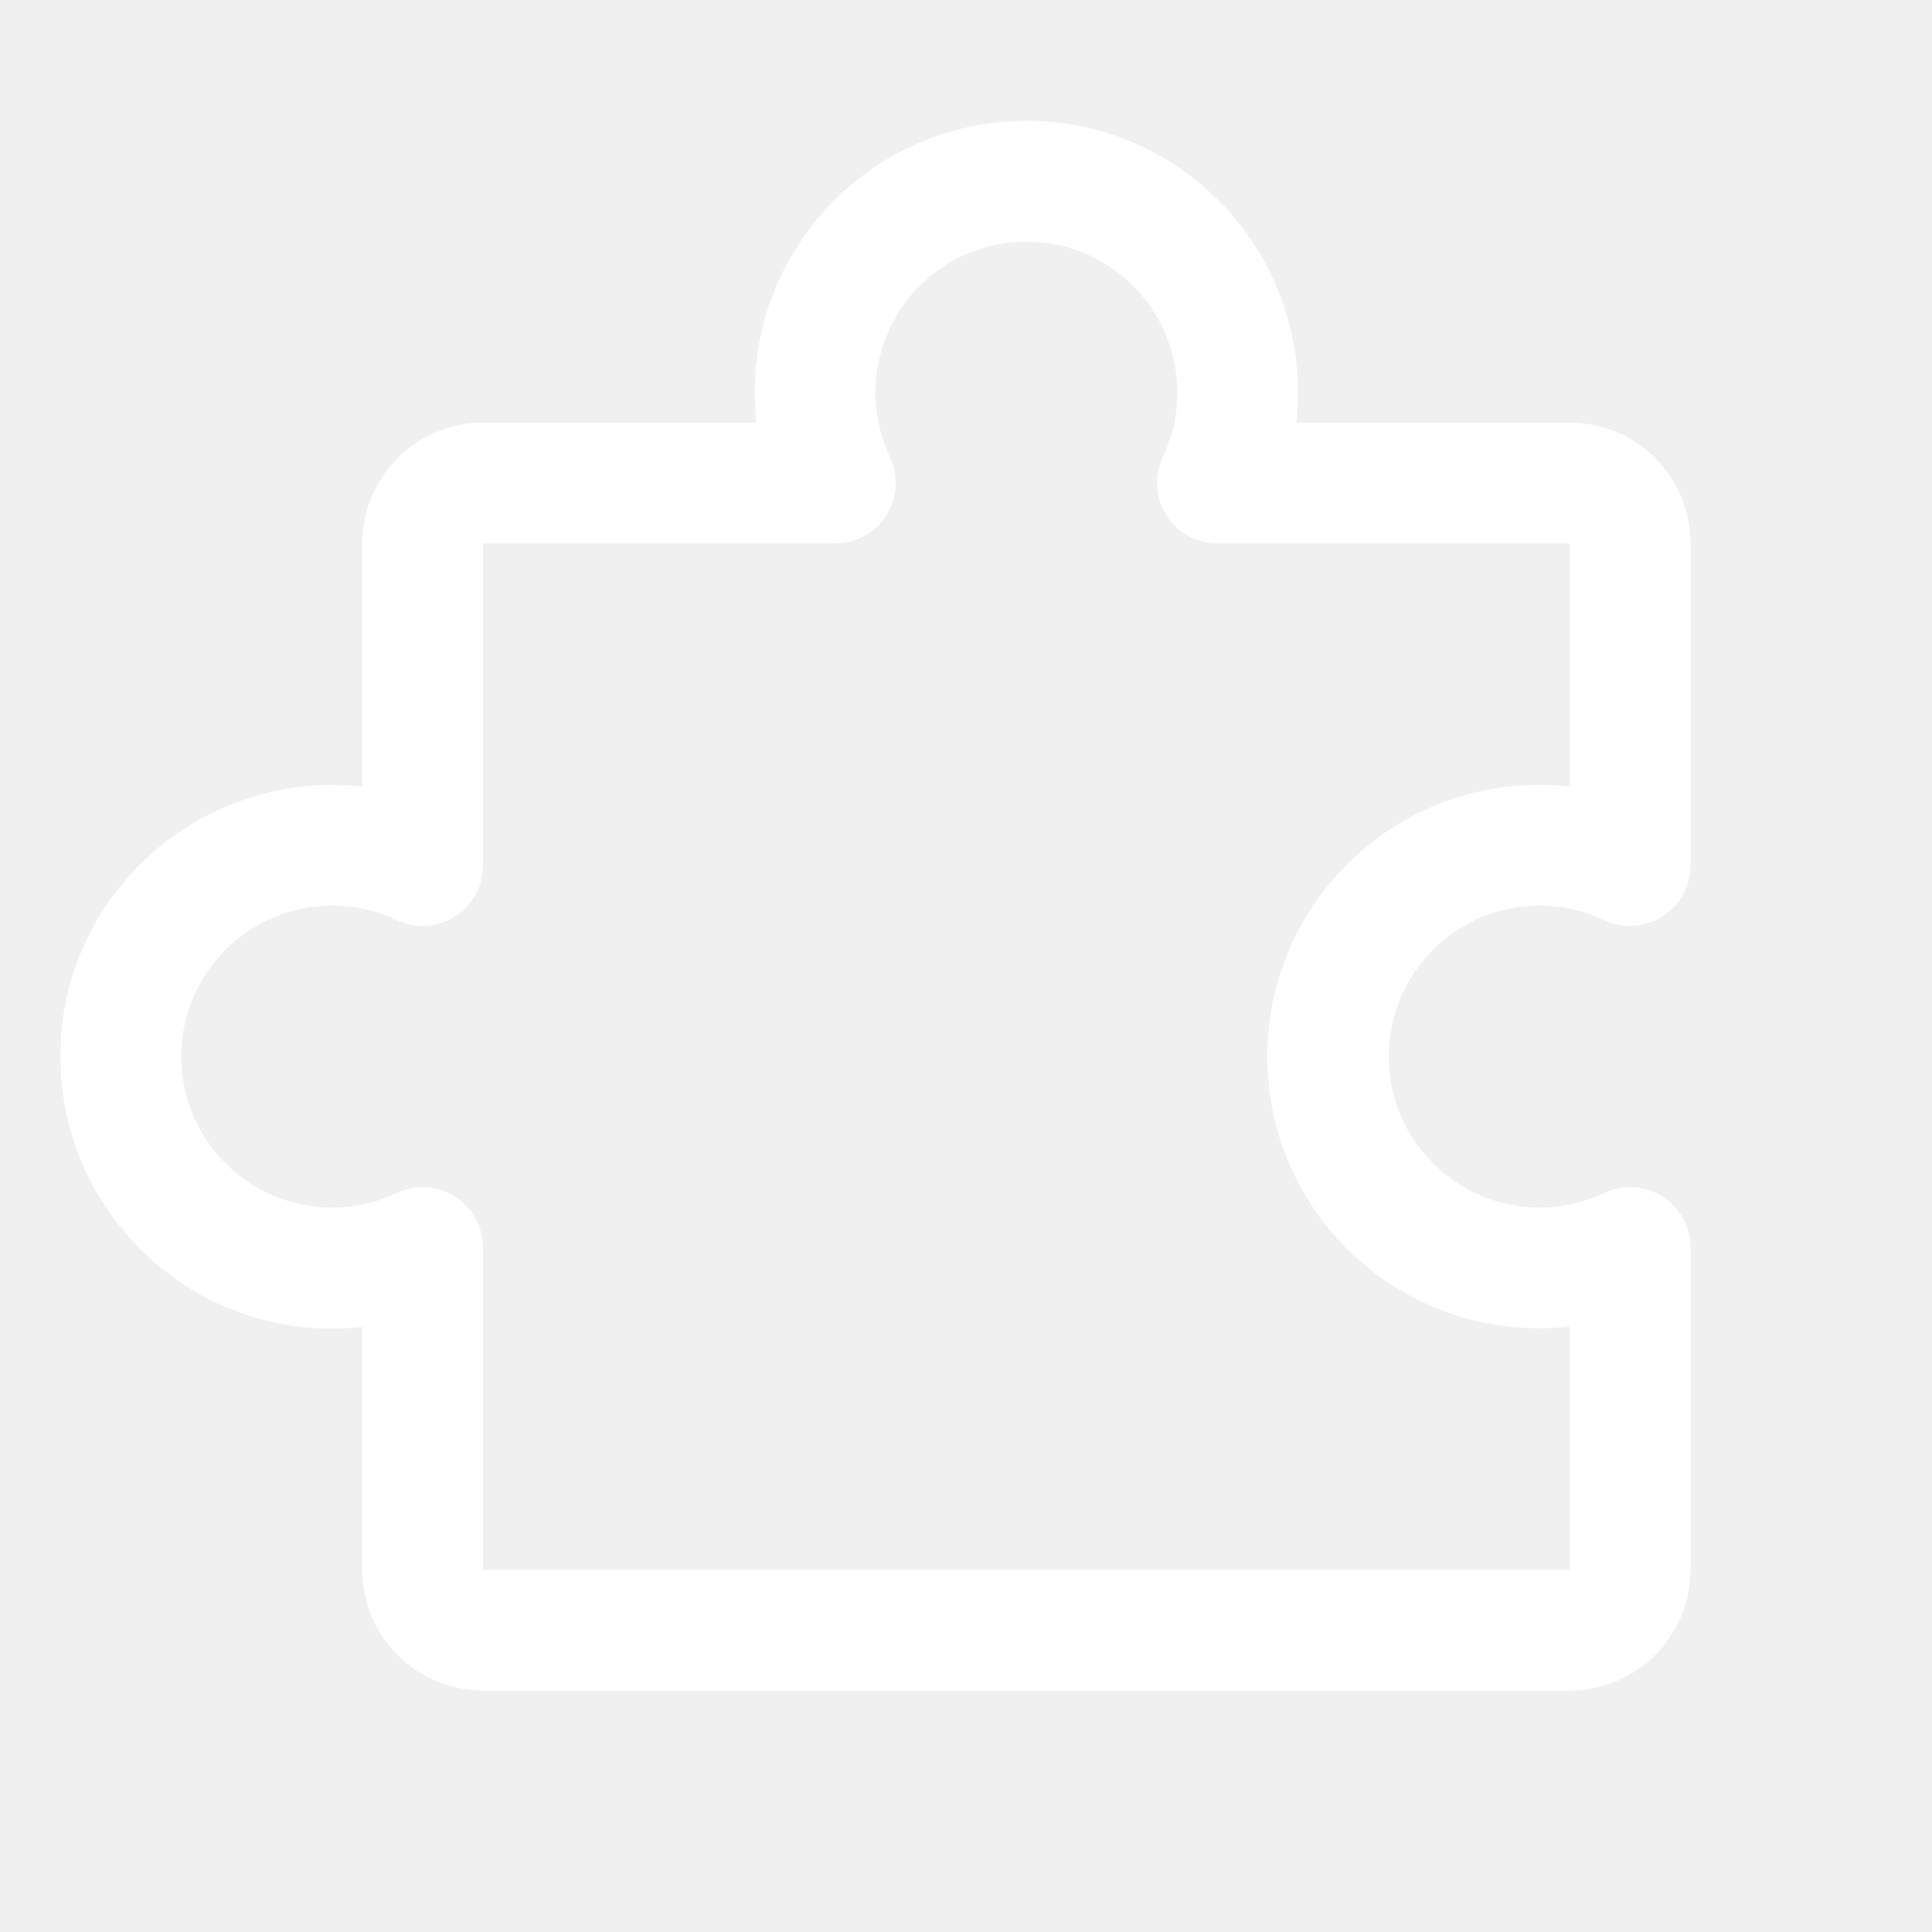
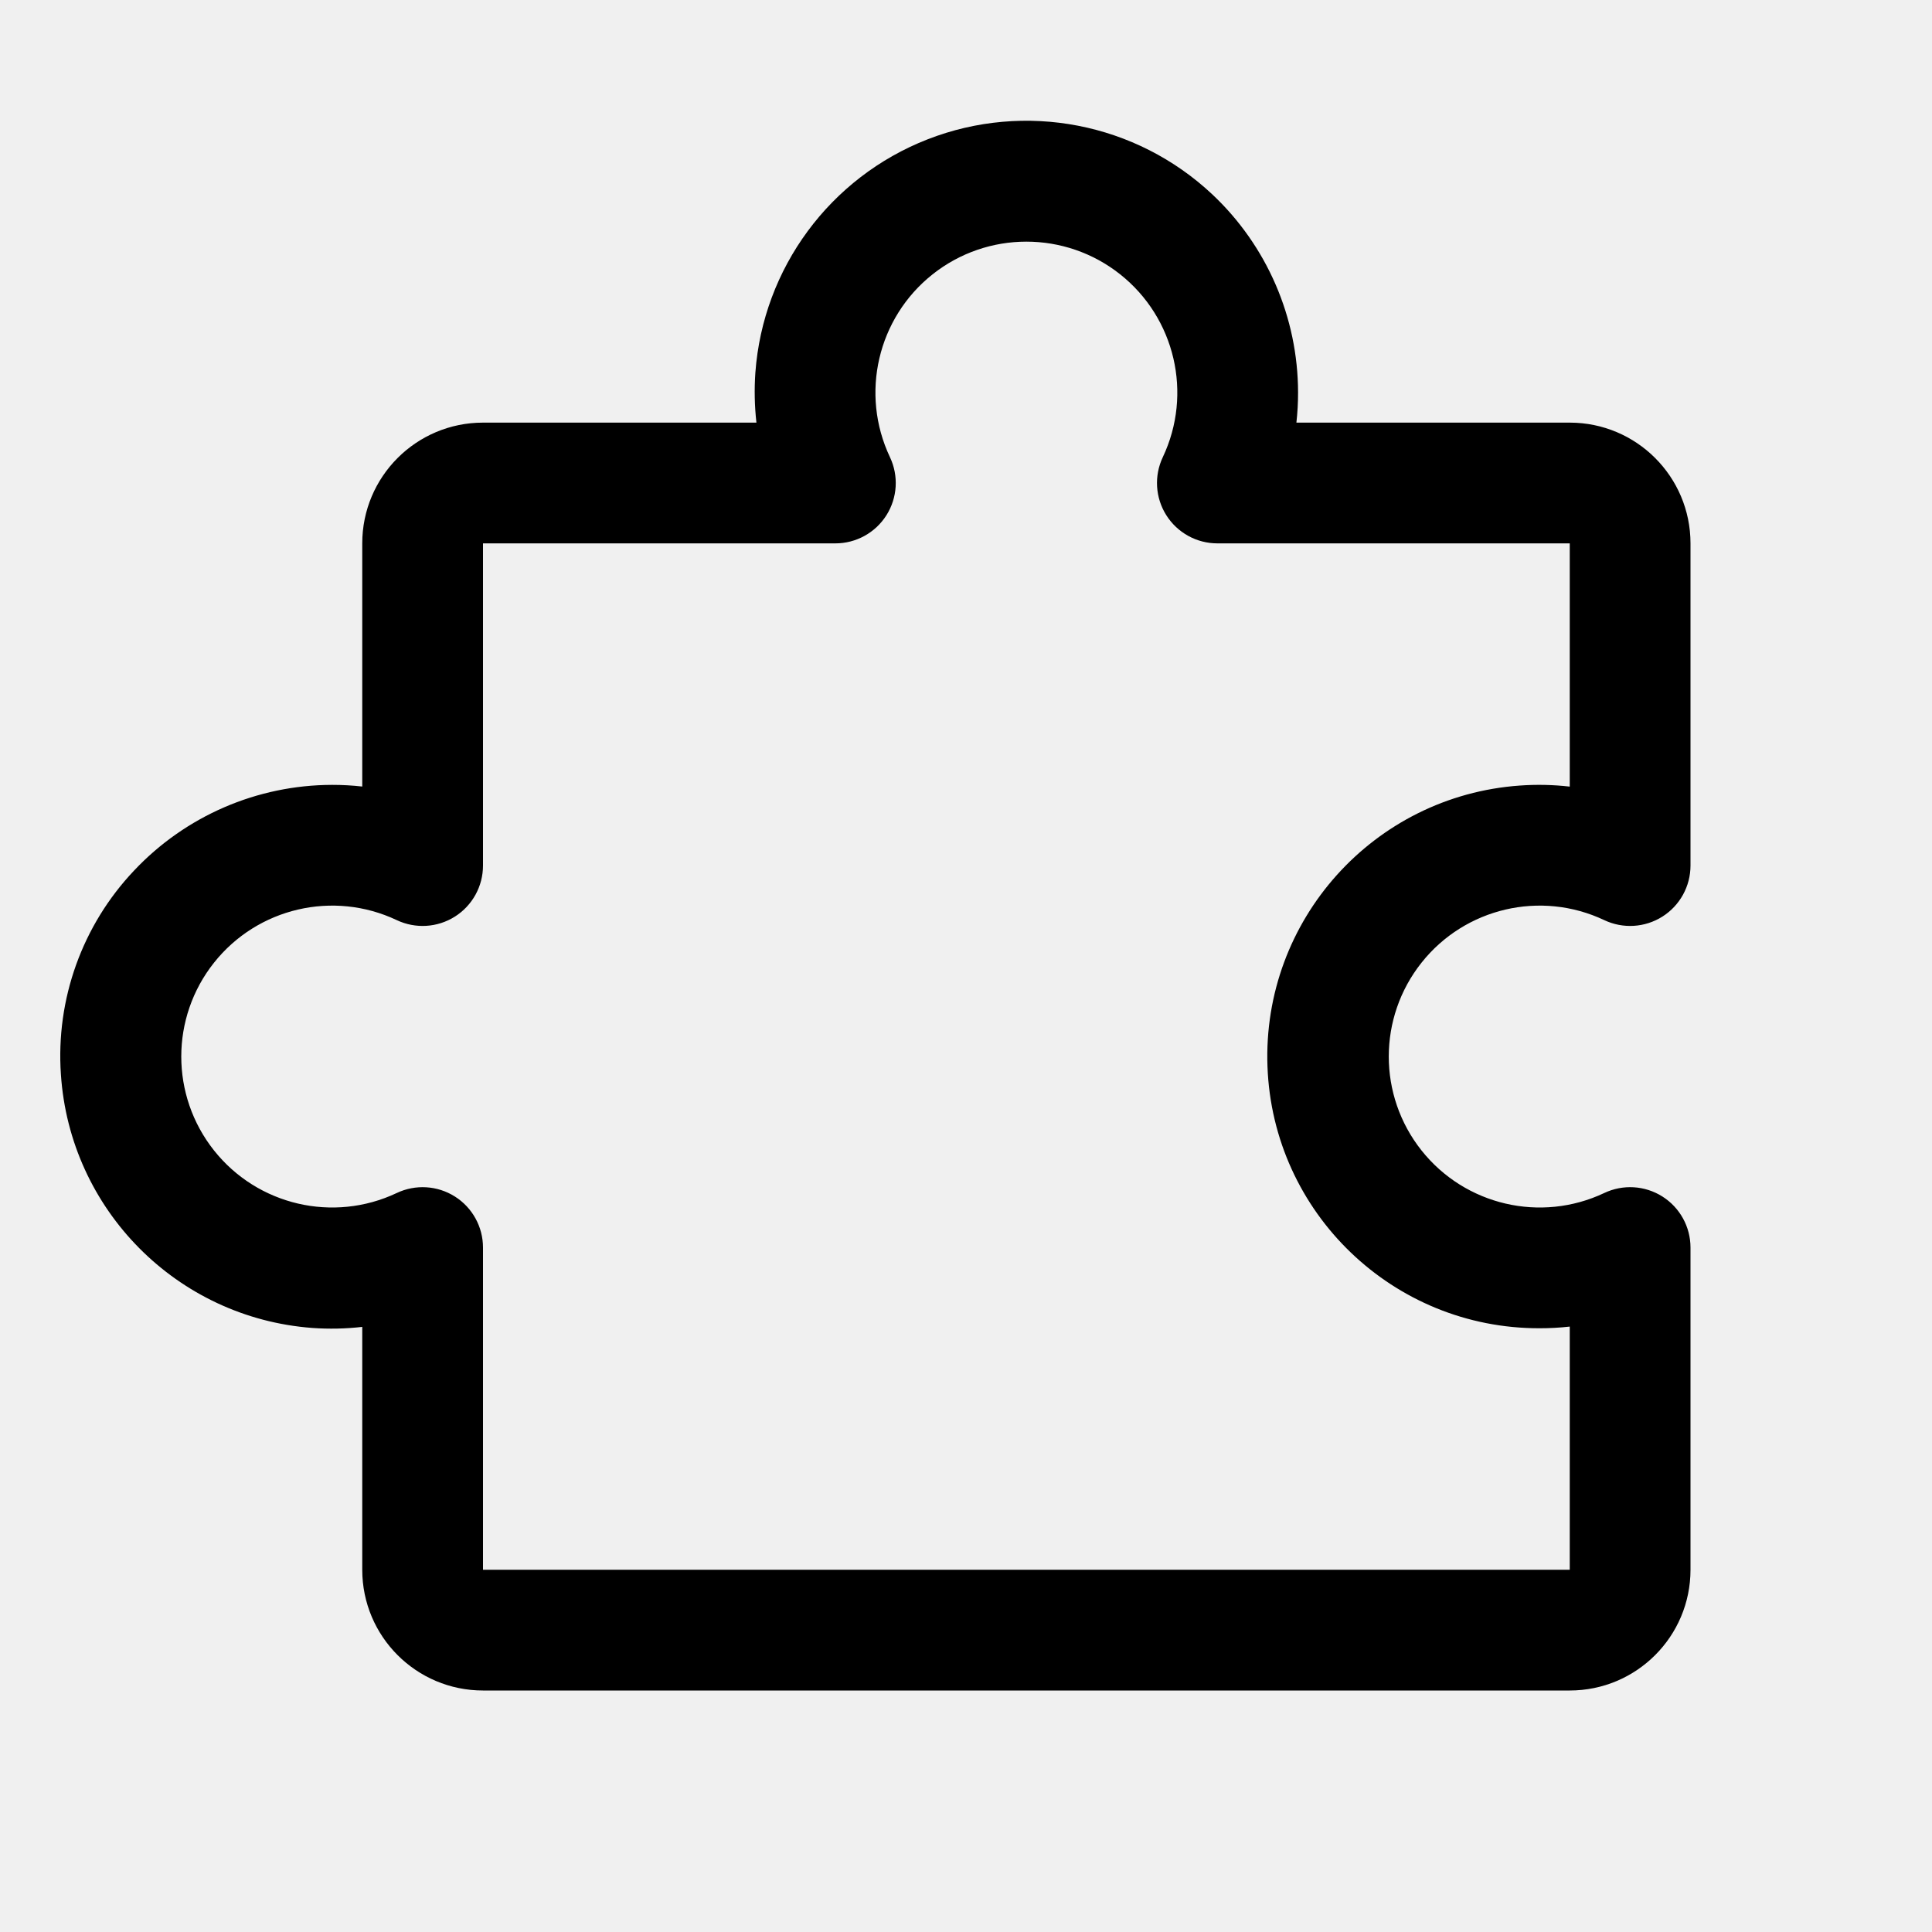
- <svg xmlns="http://www.w3.org/2000/svg" width="32" height="32" fill="#ffffff" viewBox="0 0 256 256">
+ <svg xmlns="http://www.w3.org/2000/svg" width="32" height="32" fill="currentColor" viewBox="0 0 256 256">
  <path d="M220.27,158.54a8,8,0,0,0-7.7-.46,20,20,0,1,1,0-36.16A8,8,0,0,0,224,114.69V72a16,16,0,0,0-16-16H171.78a35.36,35.36,0,0,0,.22-4,36.11,36.11,0,0,0-11.36-26.24,36,36,0,0,0-60.55,23.62,36.56,36.56,0,0,0,.14,6.62H64A16,16,0,0,0,48,72v32.22a35.36,35.36,0,0,0-4-.22,36.12,36.12,0,0,0-26.24,11.36,35.7,35.7,0,0,0-9.69,27,36.08,36.08,0,0,0,33.31,33.6,35.68,35.68,0,0,0,6.62-.14V208a16,16,0,0,0,16,16H208a16,16,0,0,0,16-16V165.31A8,8,0,0,0,220.27,158.54ZM208,208H64V165.31a8,8,0,0,0-11.43-7.23,20,20,0,1,1,0-36.16A8,8,0,0,0,64,114.69V72h46.69a8,8,0,0,0,7.23-11.43,20,20,0,1,1,36.16,0A8,8,0,0,0,161.31,72H208v32.23a35.68,35.68,0,0,0-6.62-.14A36,36,0,0,0,204,176a35.36,35.36,0,0,0,4-.22Z">
    </path>
</svg>
